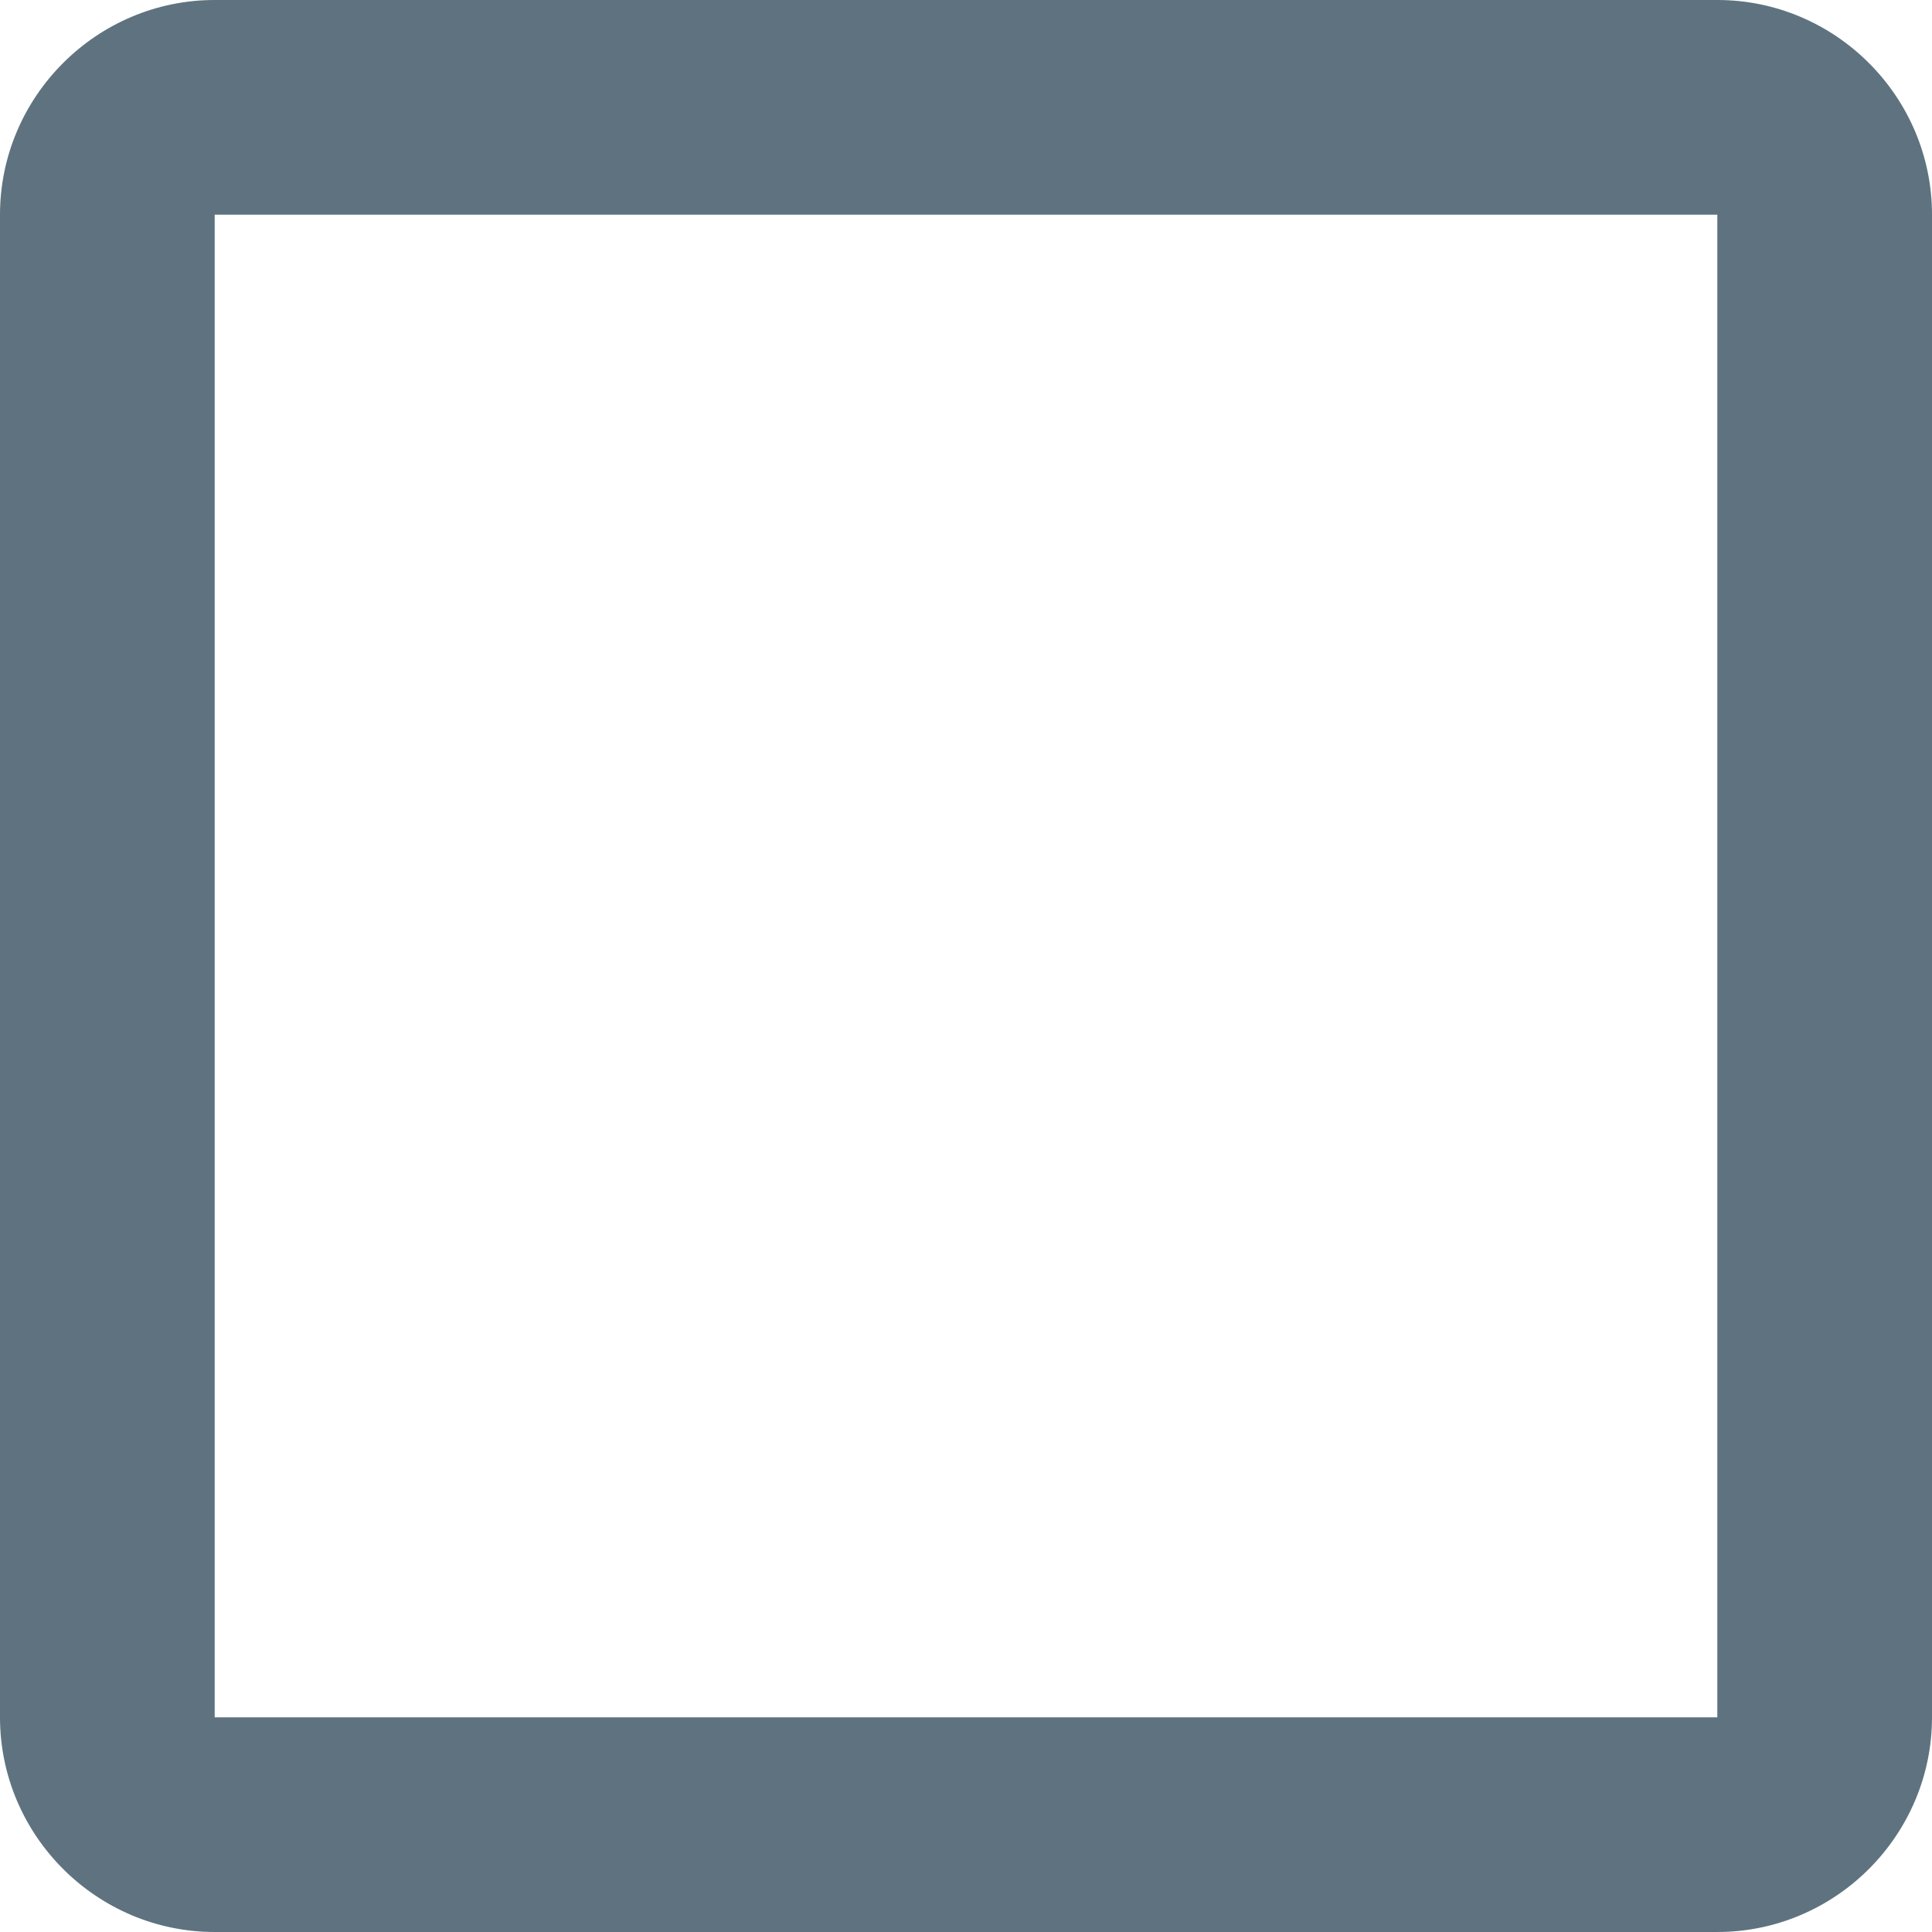
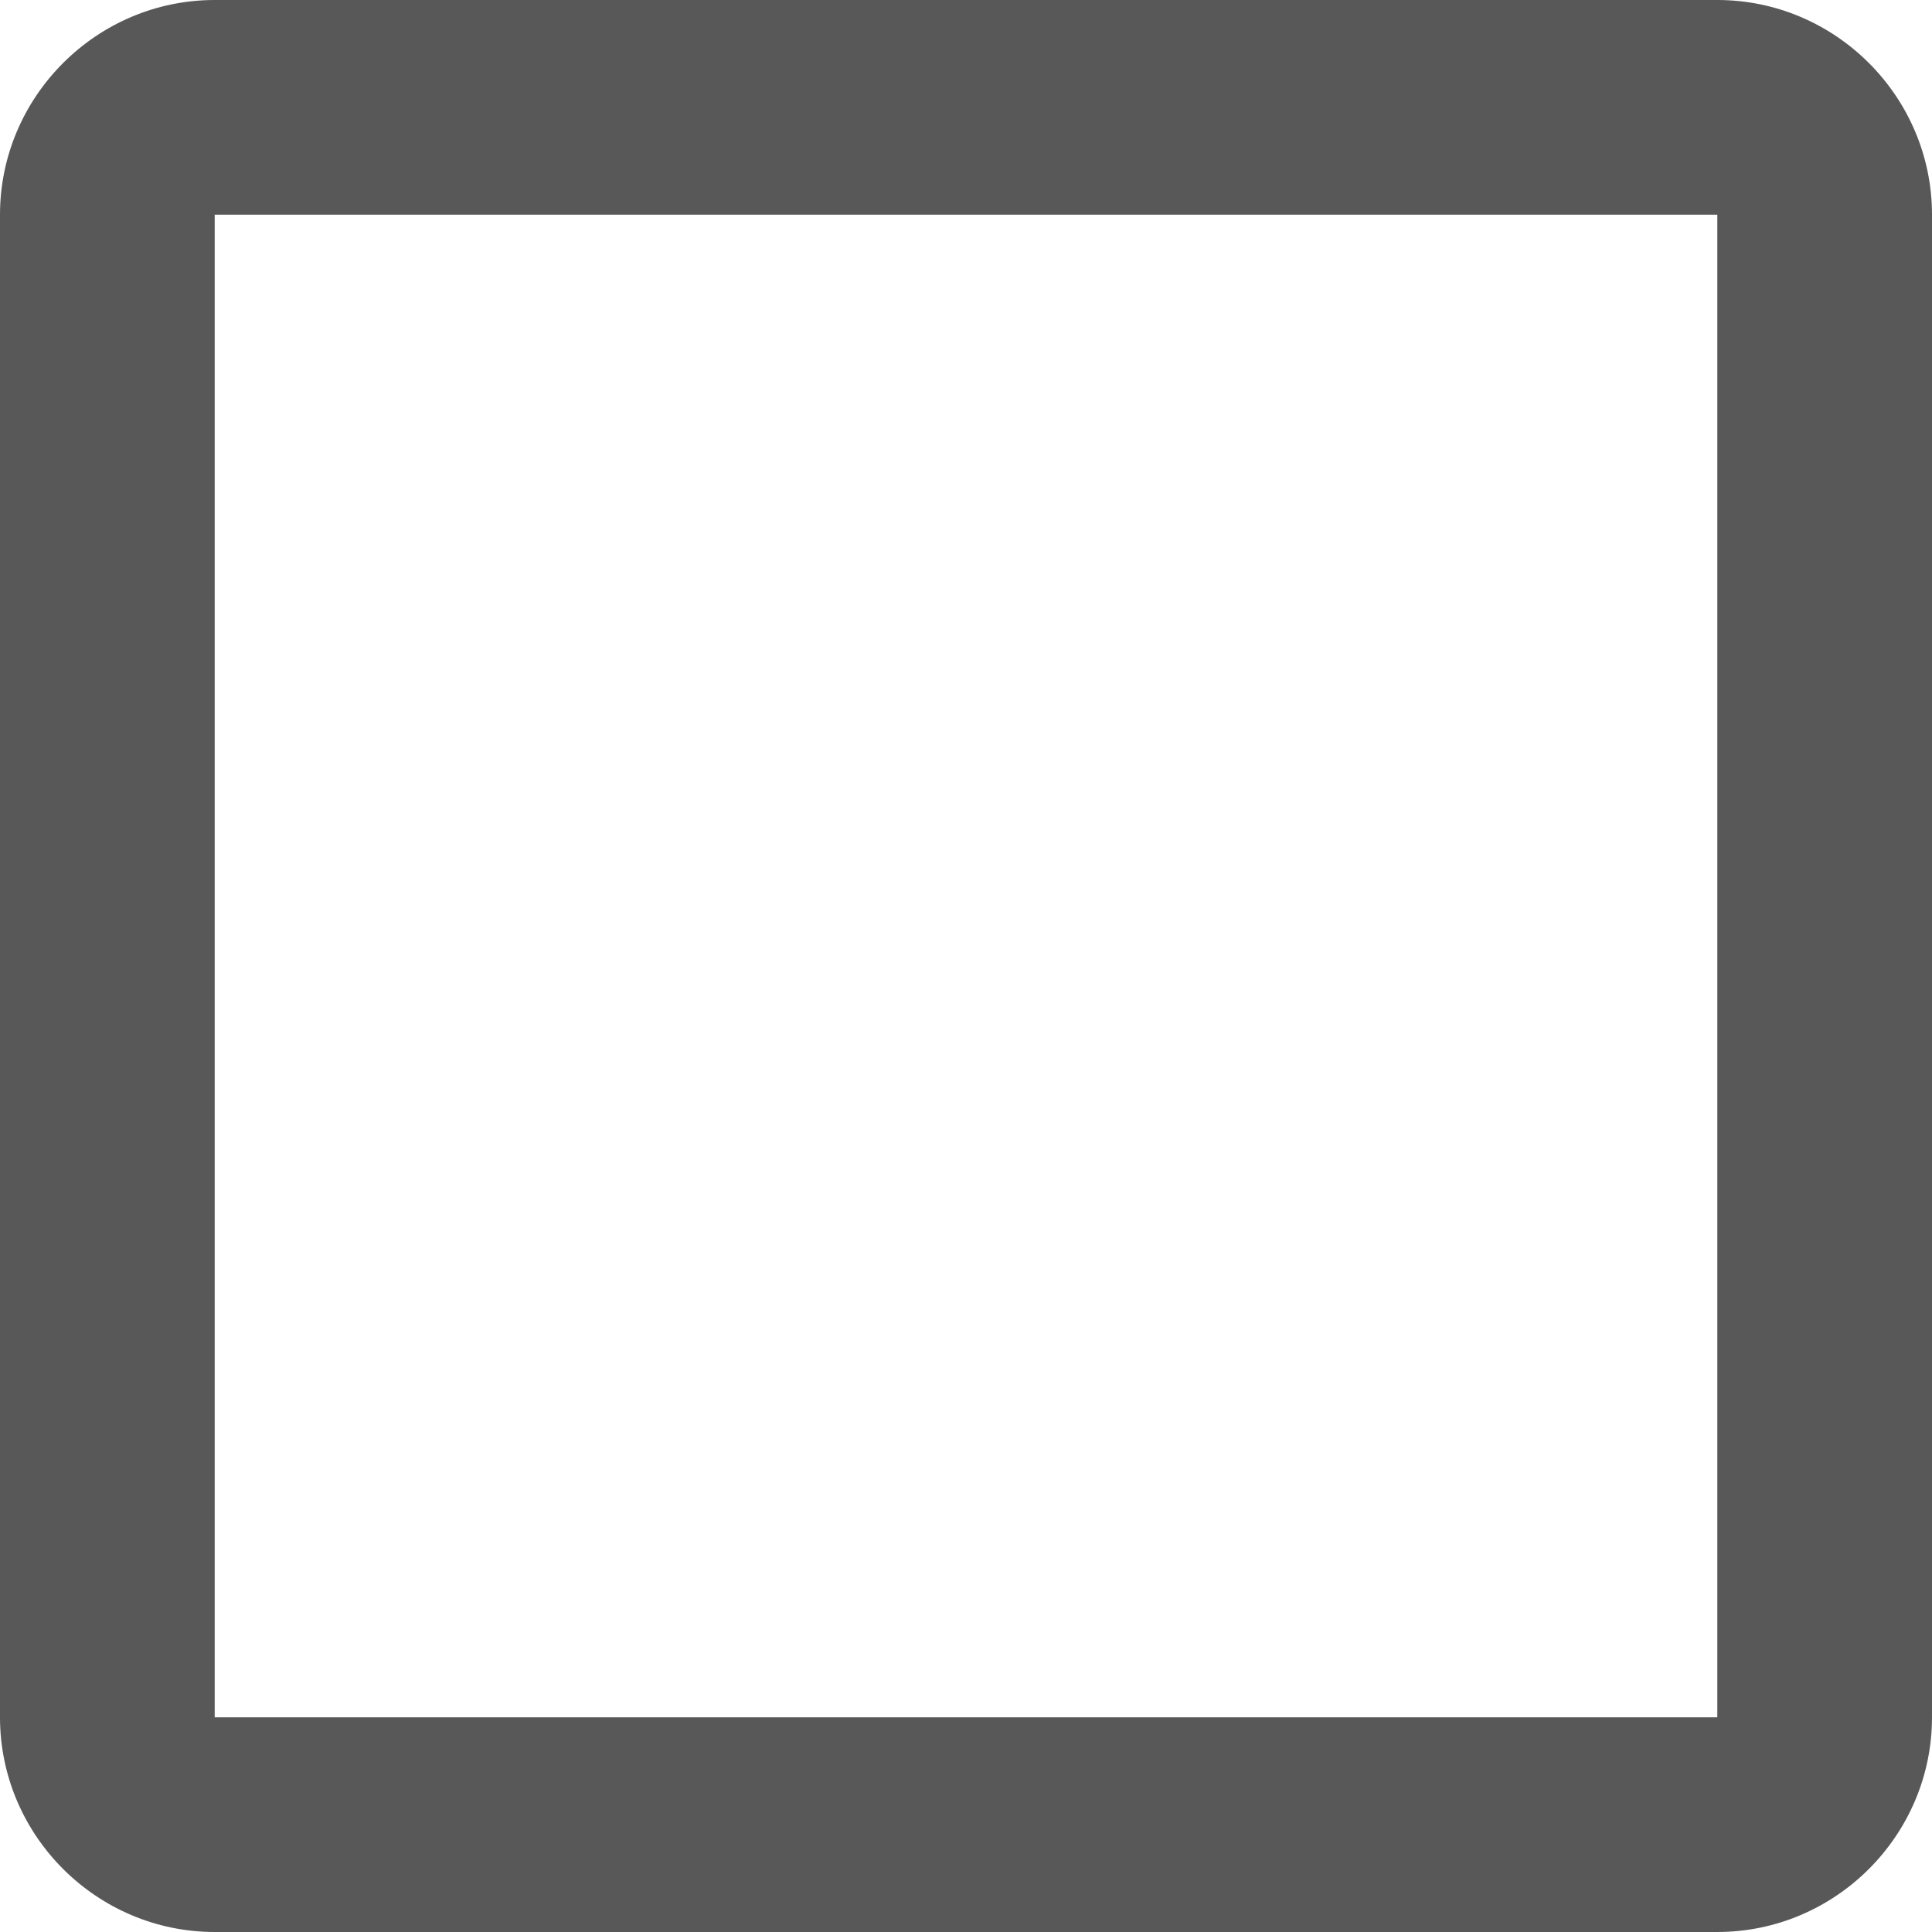
<svg xmlns="http://www.w3.org/2000/svg" xmlns:xlink="http://www.w3.org/1999/xlink" width="16" height="16" id="svg2" version="1.1">
  <defs id="defs4">
    <radialGradient xlink:href="#linearGradient3802" id="radialGradient3810" cx="8" cy="8" fx="7.958" fy="8.849" r="7" gradientUnits="userSpaceOnUse" gradientTransform="matrix(1.285714,-3.0612245e-8,3.0612246e-8,1.285714,-2.285715,-2.285714)" />
    <linearGradient id="linearGradient3802">
      <stop style="stop-color:#eeeeec;stop-opacity:1;" offset="0" id="stop3804" />
      <stop id="stop3812" offset="0.5" style="stop-color:#e4e4e1;stop-opacity:1;" />
      <stop style="stop-color:#949493;stop-opacity:1;" offset="1" id="stop3806" />
    </linearGradient>
    <radialGradient r="7" fy="8.849" fx="7.958" cy="8" cx="8" gradientTransform="matrix(1.285714,-3.0612245e-8,3.0612246e-8,1.285714,-2.285715,-2.285714)" gradientUnits="userSpaceOnUse" id="radialGradient3006" xlink:href="#linearGradient3802" />
  </defs>
  <g id="layer1" transform="translate(0,-1036.362)">
-     <path d="m 14.222,1038.14 0,12.444 -12.444,0 0,-12.444 12.444,0 m 0,-1.778 -12.444,0 C 0.8,1036.362 0,1037.162 0,1038.14 l 0,12.444 c 0,0.978 0.8,1.778 1.778,1.778 l 12.444,0 C 15.2,1052.362 16,1051.562 16,1050.584 l 0,-12.444 c 0,-0.978 -0.8,-1.778 -1.778,-1.778 z" id="path4" style="fill:#5e737f;fill-opacity:1" />
+     <path d="m 14.222,1038.14 0,12.444 -12.444,0 0,-12.444 12.444,0 m 0,-1.778 -12.444,0 C 0.8,1036.362 0,1037.162 0,1038.14 l 0,12.444 c 0,0.978 0.8,1.778 1.778,1.778 l 12.444,0 C 15.2,1052.362 16,1051.562 16,1050.584 l 0,-12.444 c 0,-0.978 -0.8,-1.778 -1.778,-1.778 z" id="path4" style="fill:#585858;fill-opacity:1" />
  </g>
</svg>
